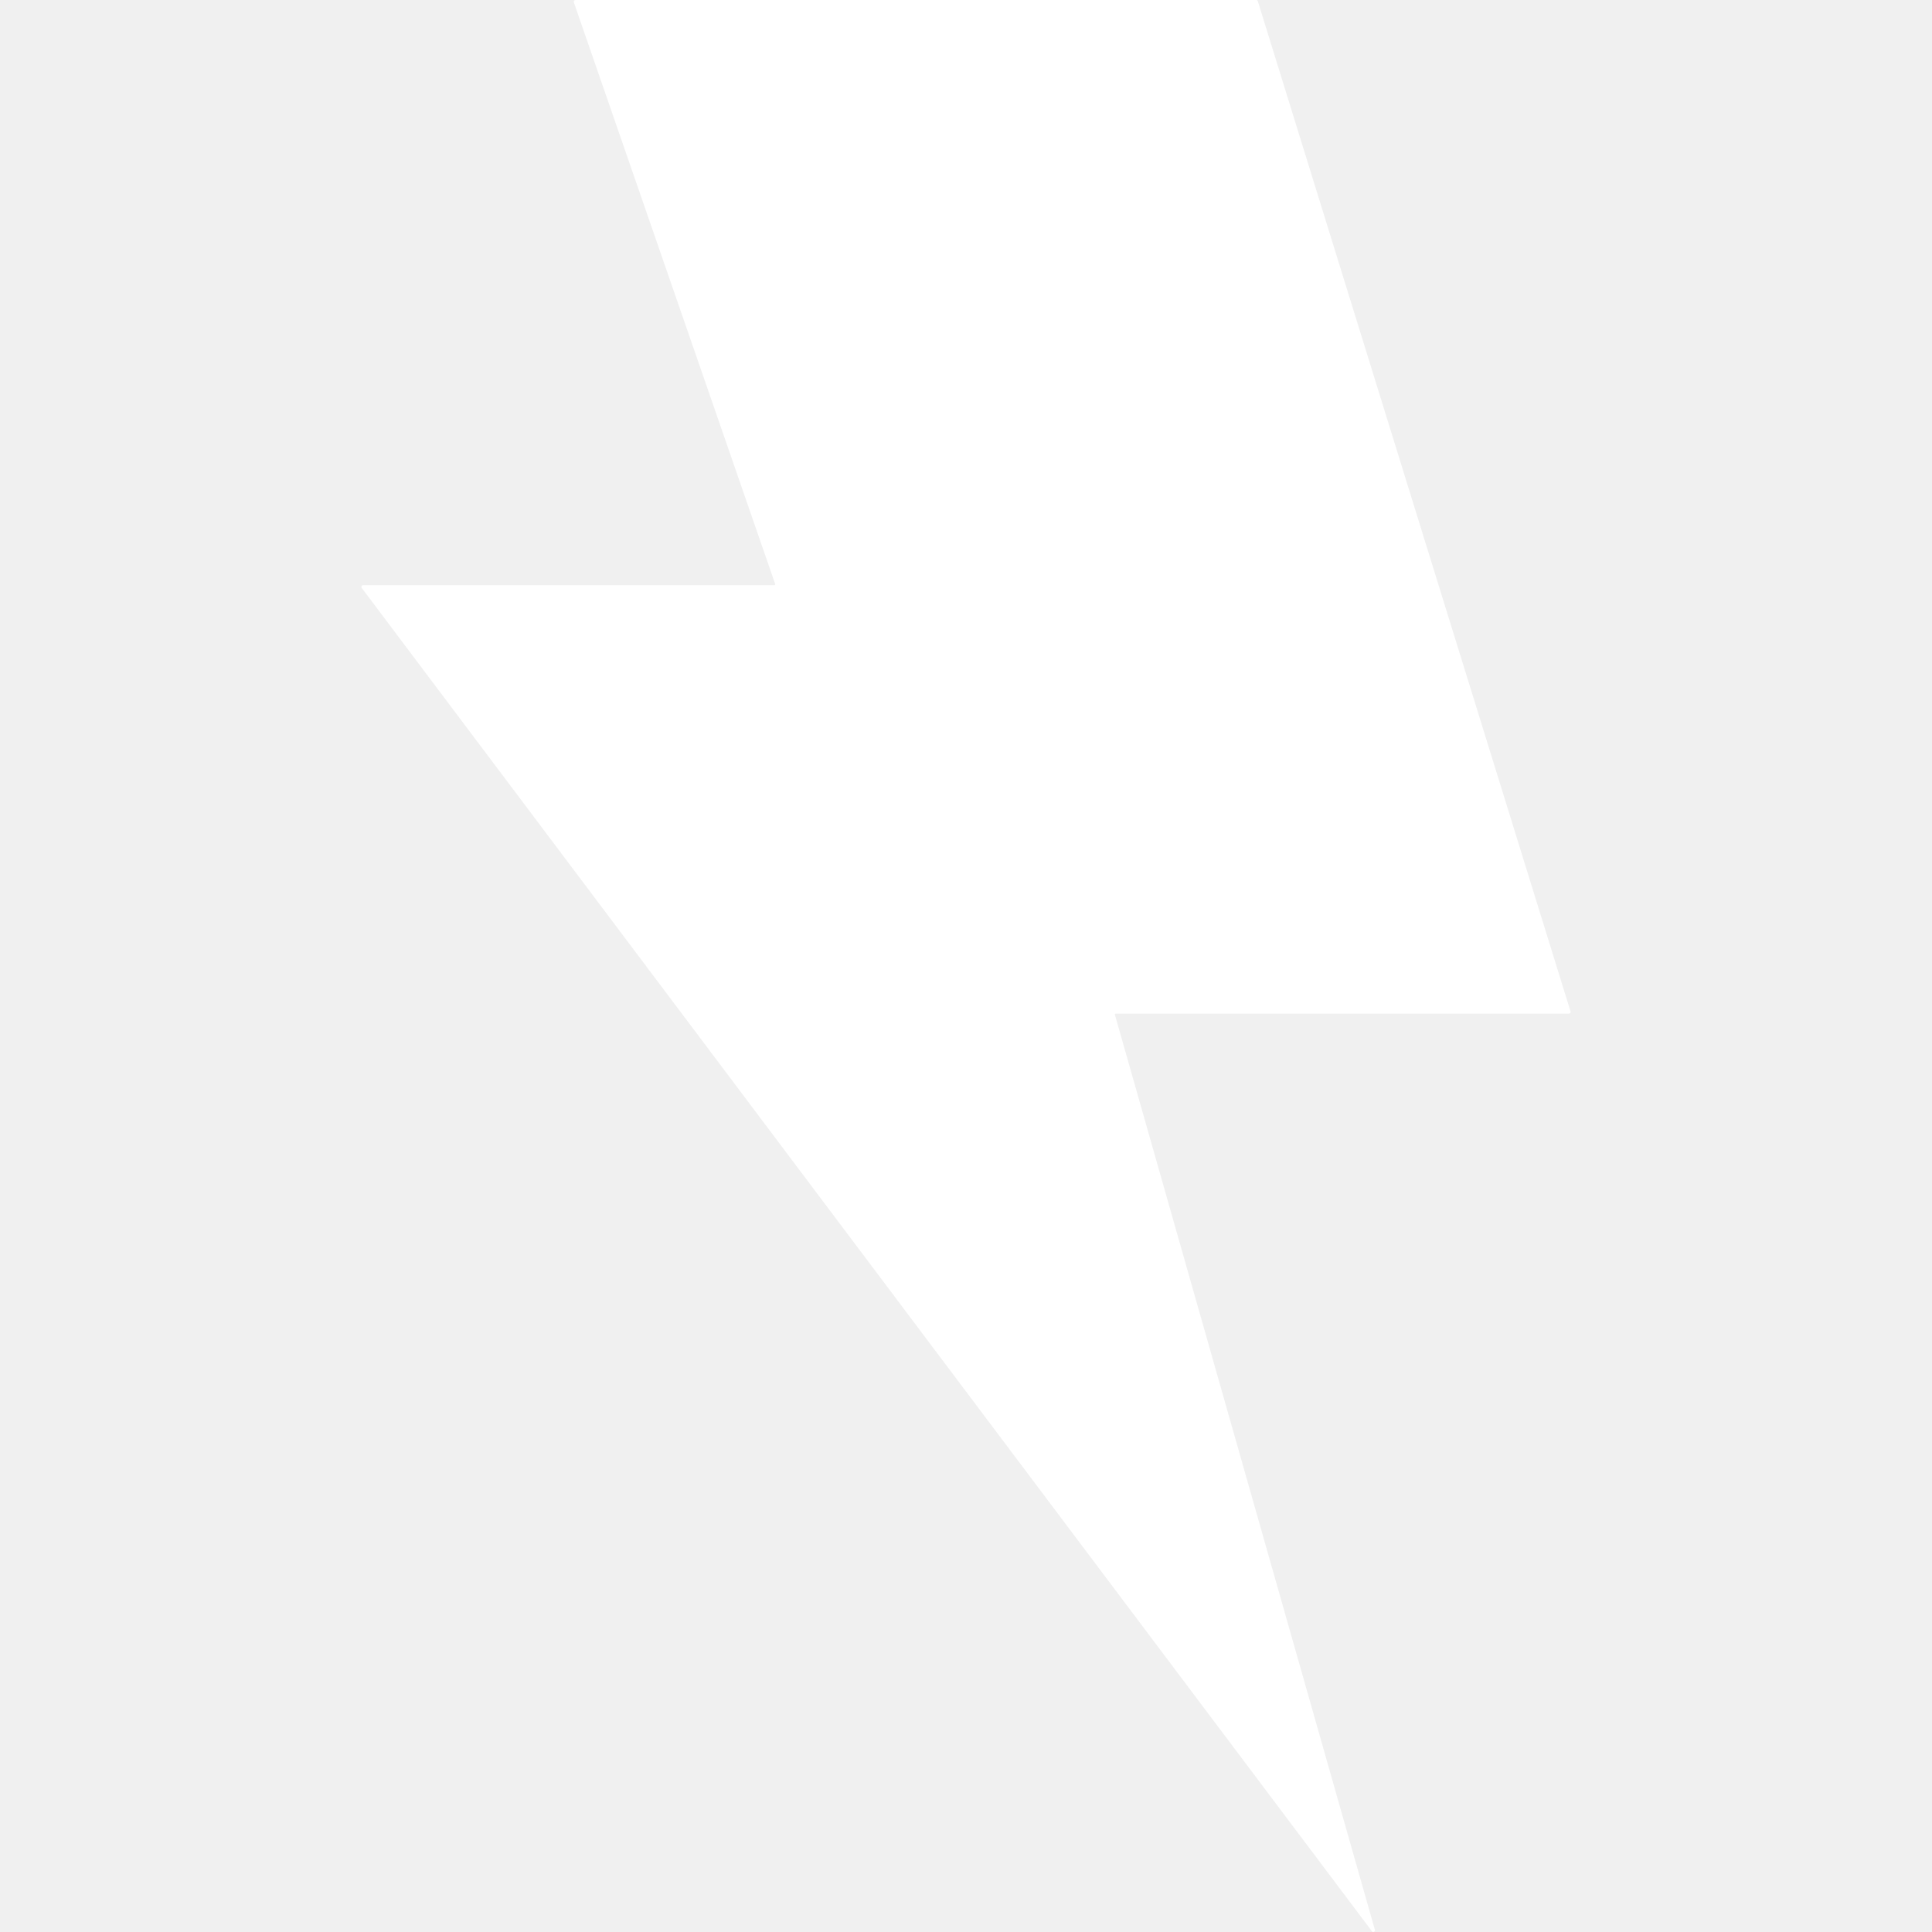
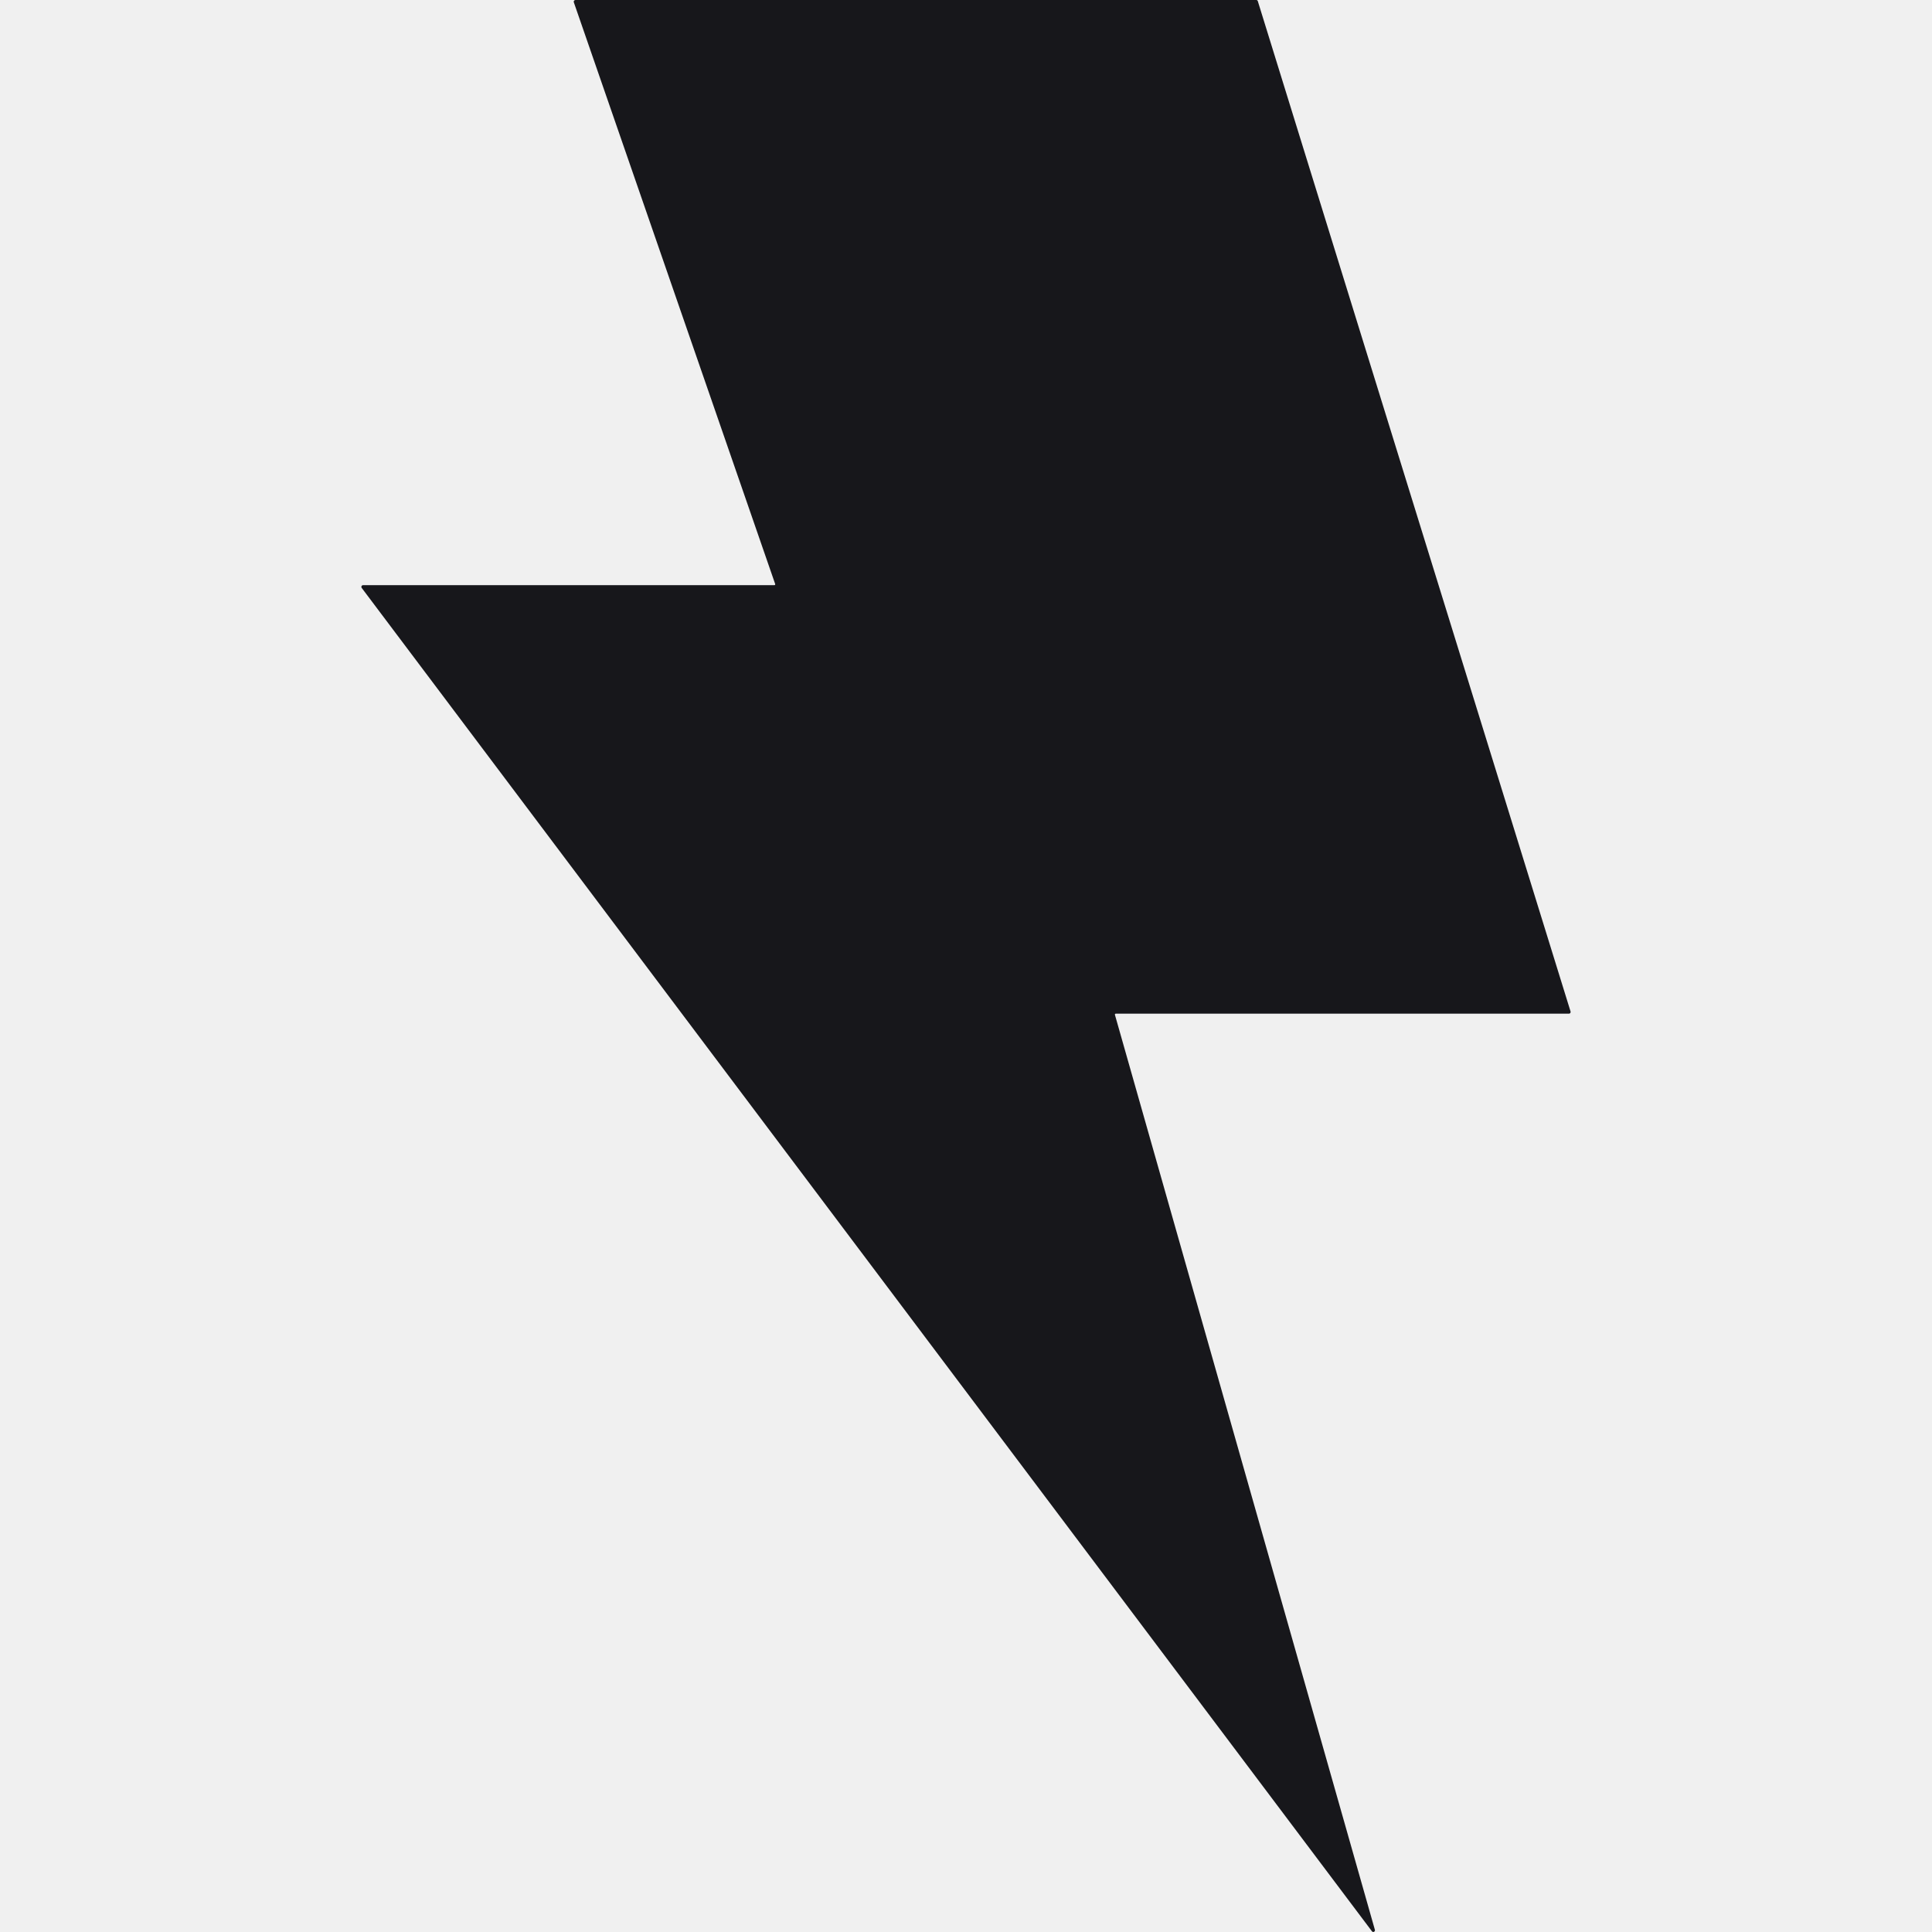
<svg xmlns="http://www.w3.org/2000/svg" width="25" height="25" viewBox="0 0 25 25" fill="none">
-   <path fill-rule="evenodd" clip-rule="evenodd" d="M7.425 0.029C7.42 0.015 7.431 0 7.446 0H16.256C16.265 0 16.274 0.006 16.276 0.015L20.323 13.089C20.327 13.103 20.317 13.117 20.302 13.117H14.437C14.43 13.117 14.425 13.124 14.427 13.131L17.791 24.972C17.797 24.995 17.767 25.01 17.753 24.991L4.68 7.607C4.67 7.593 4.68 7.572 4.698 7.572H10.021C10.028 7.572 10.033 7.565 10.031 7.558L7.425 0.029Z" fill="#fff" />
+   <path fill-rule="evenodd" clip-rule="evenodd" d="M7.425 0.029C7.42 0.015 7.431 0 7.446 0H16.256C16.265 0 16.274 0.006 16.276 0.015L20.323 13.089C20.327 13.103 20.317 13.117 20.302 13.117H14.437C14.43 13.117 14.425 13.124 14.427 13.131L17.791 24.972C17.797 24.995 17.767 25.01 17.753 24.991L4.68 7.607C4.67 7.593 4.68 7.572 4.698 7.572H10.021C10.028 7.572 10.033 7.565 10.031 7.558L7.425 0.029Z" fill="#17171B" />
</svg>
